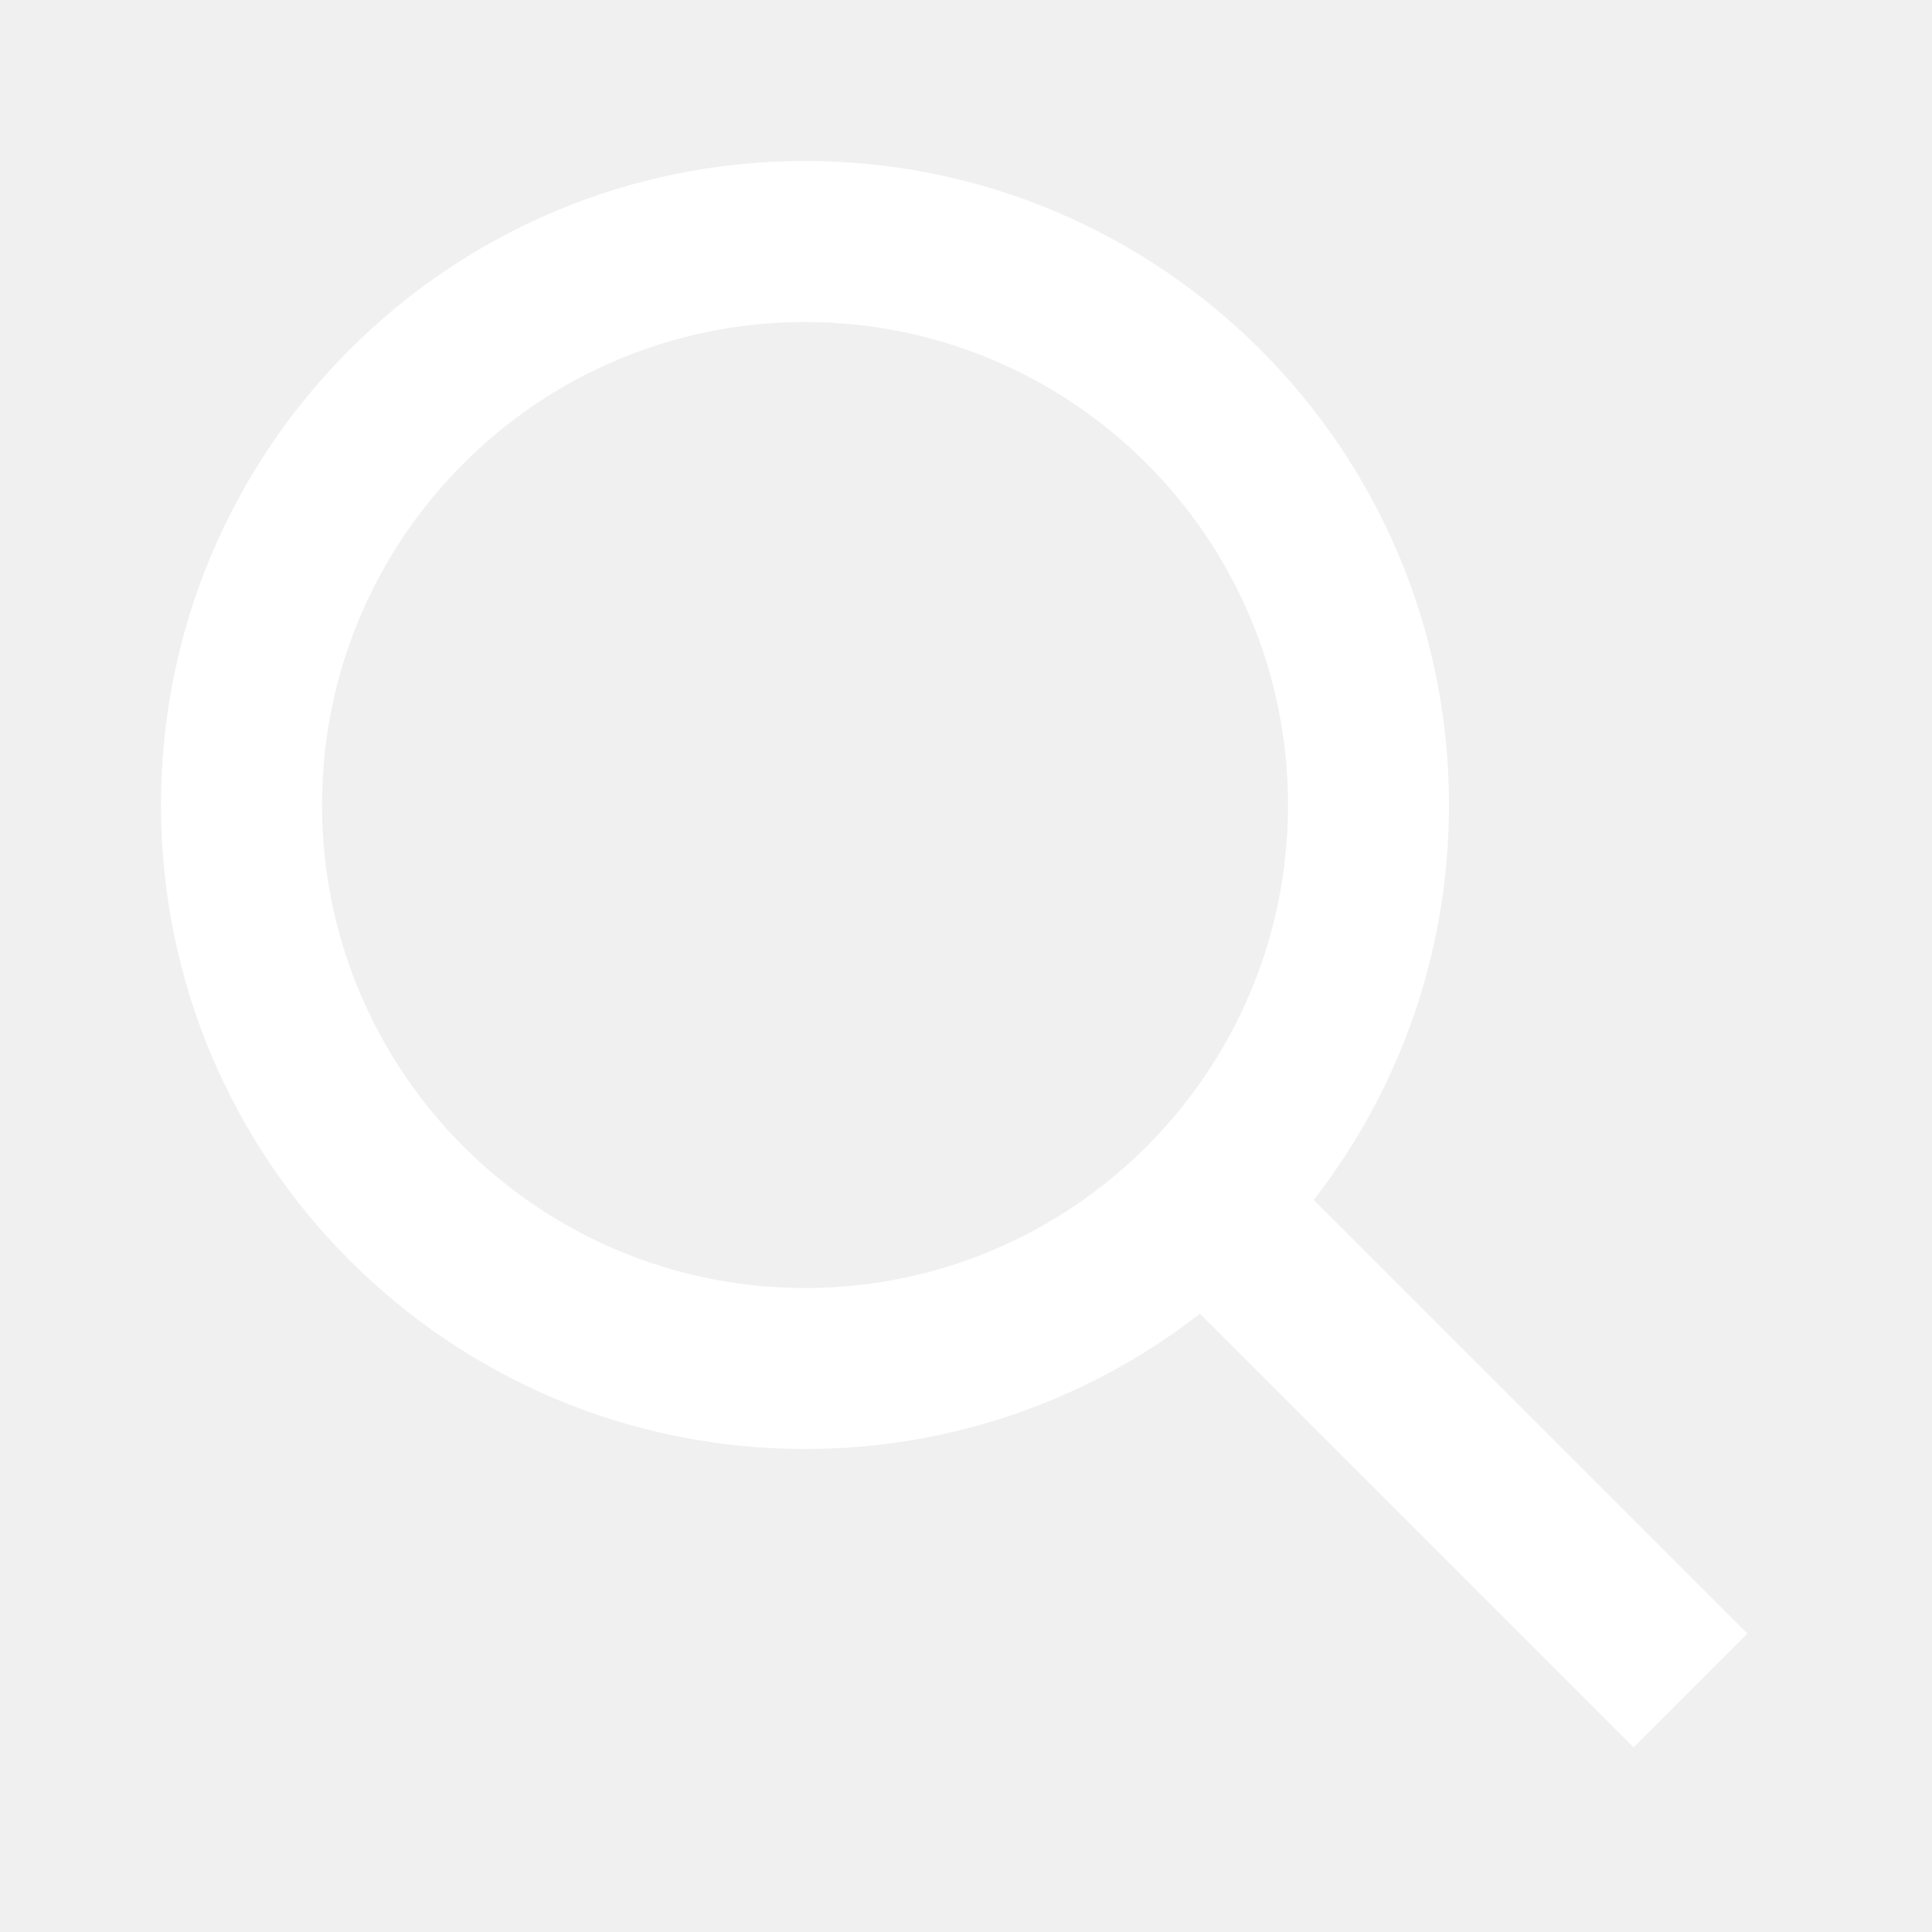
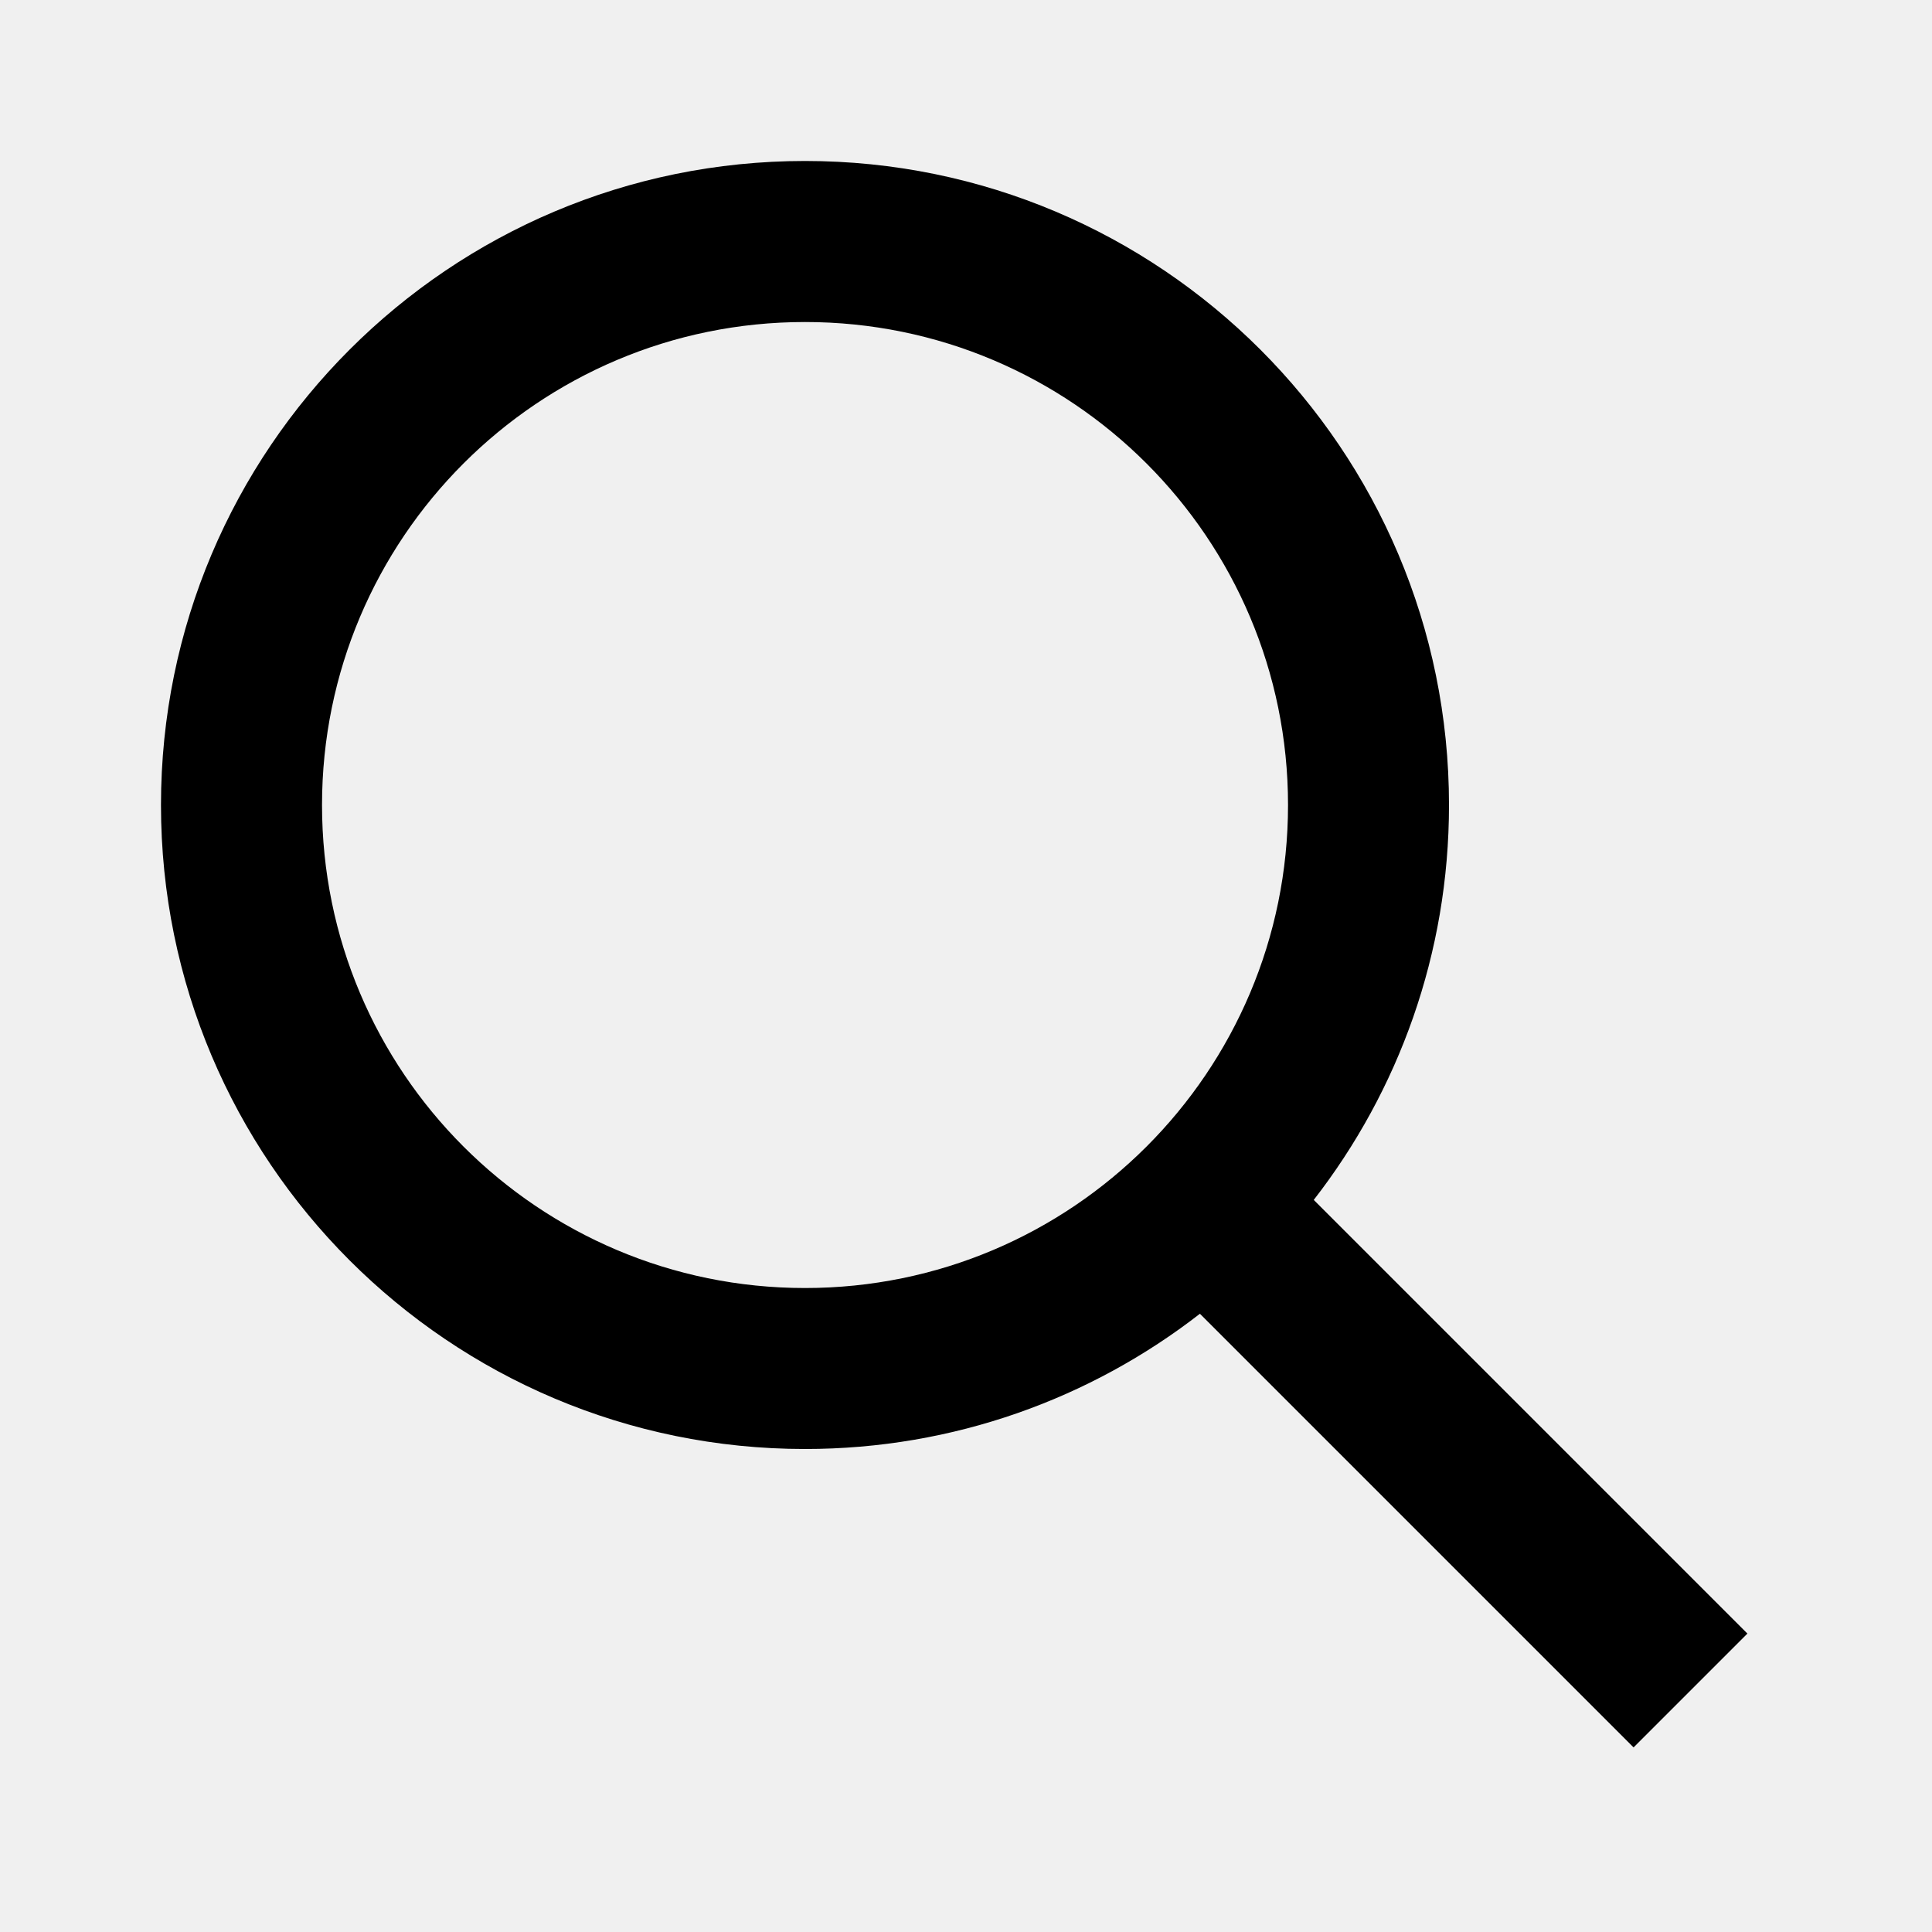
<svg xmlns="http://www.w3.org/2000/svg" width="28" height="28" viewBox="0 0 28 28" fill="none">
-   <path fill-rule="evenodd" clip-rule="evenodd" d="M11.667 21C6.512 21 2.333 16.821 2.333 11.667C2.333 6.512 6.512 2.333 11.667 2.333C16.821 2.333 21 6.512 21 11.667C21 13.823 20.268 15.809 19.04 17.39L25.325 23.675L23.675 25.325L17.39 19.04C15.809 20.268 13.823 21 11.667 21ZM18.667 11.667C18.667 15.533 15.533 18.667 11.667 18.667C7.801 18.667 4.667 15.533 4.667 11.667C4.667 7.801 7.801 4.667 11.667 4.667C15.533 4.667 18.667 7.801 18.667 11.667Z" fill="white" />
+   <path fill-rule="evenodd" clip-rule="evenodd" d="M11.667 21C6.512 21 2.333 16.821 2.333 11.667C2.333 6.512 6.512 2.333 11.667 2.333C16.821 2.333 21 6.512 21 11.667C21 13.823 20.268 15.809 19.04 17.39L25.325 23.675L23.675 25.325L17.39 19.04C15.809 20.268 13.823 21 11.667 21ZM18.667 11.667C18.667 15.533 15.533 18.667 11.667 18.667C7.801 18.667 4.667 15.533 4.667 11.667C4.667 7.801 7.801 4.667 11.667 4.667C15.533 4.667 18.667 7.801 18.667 11.667Z" fill="currentColor" />
</svg>
